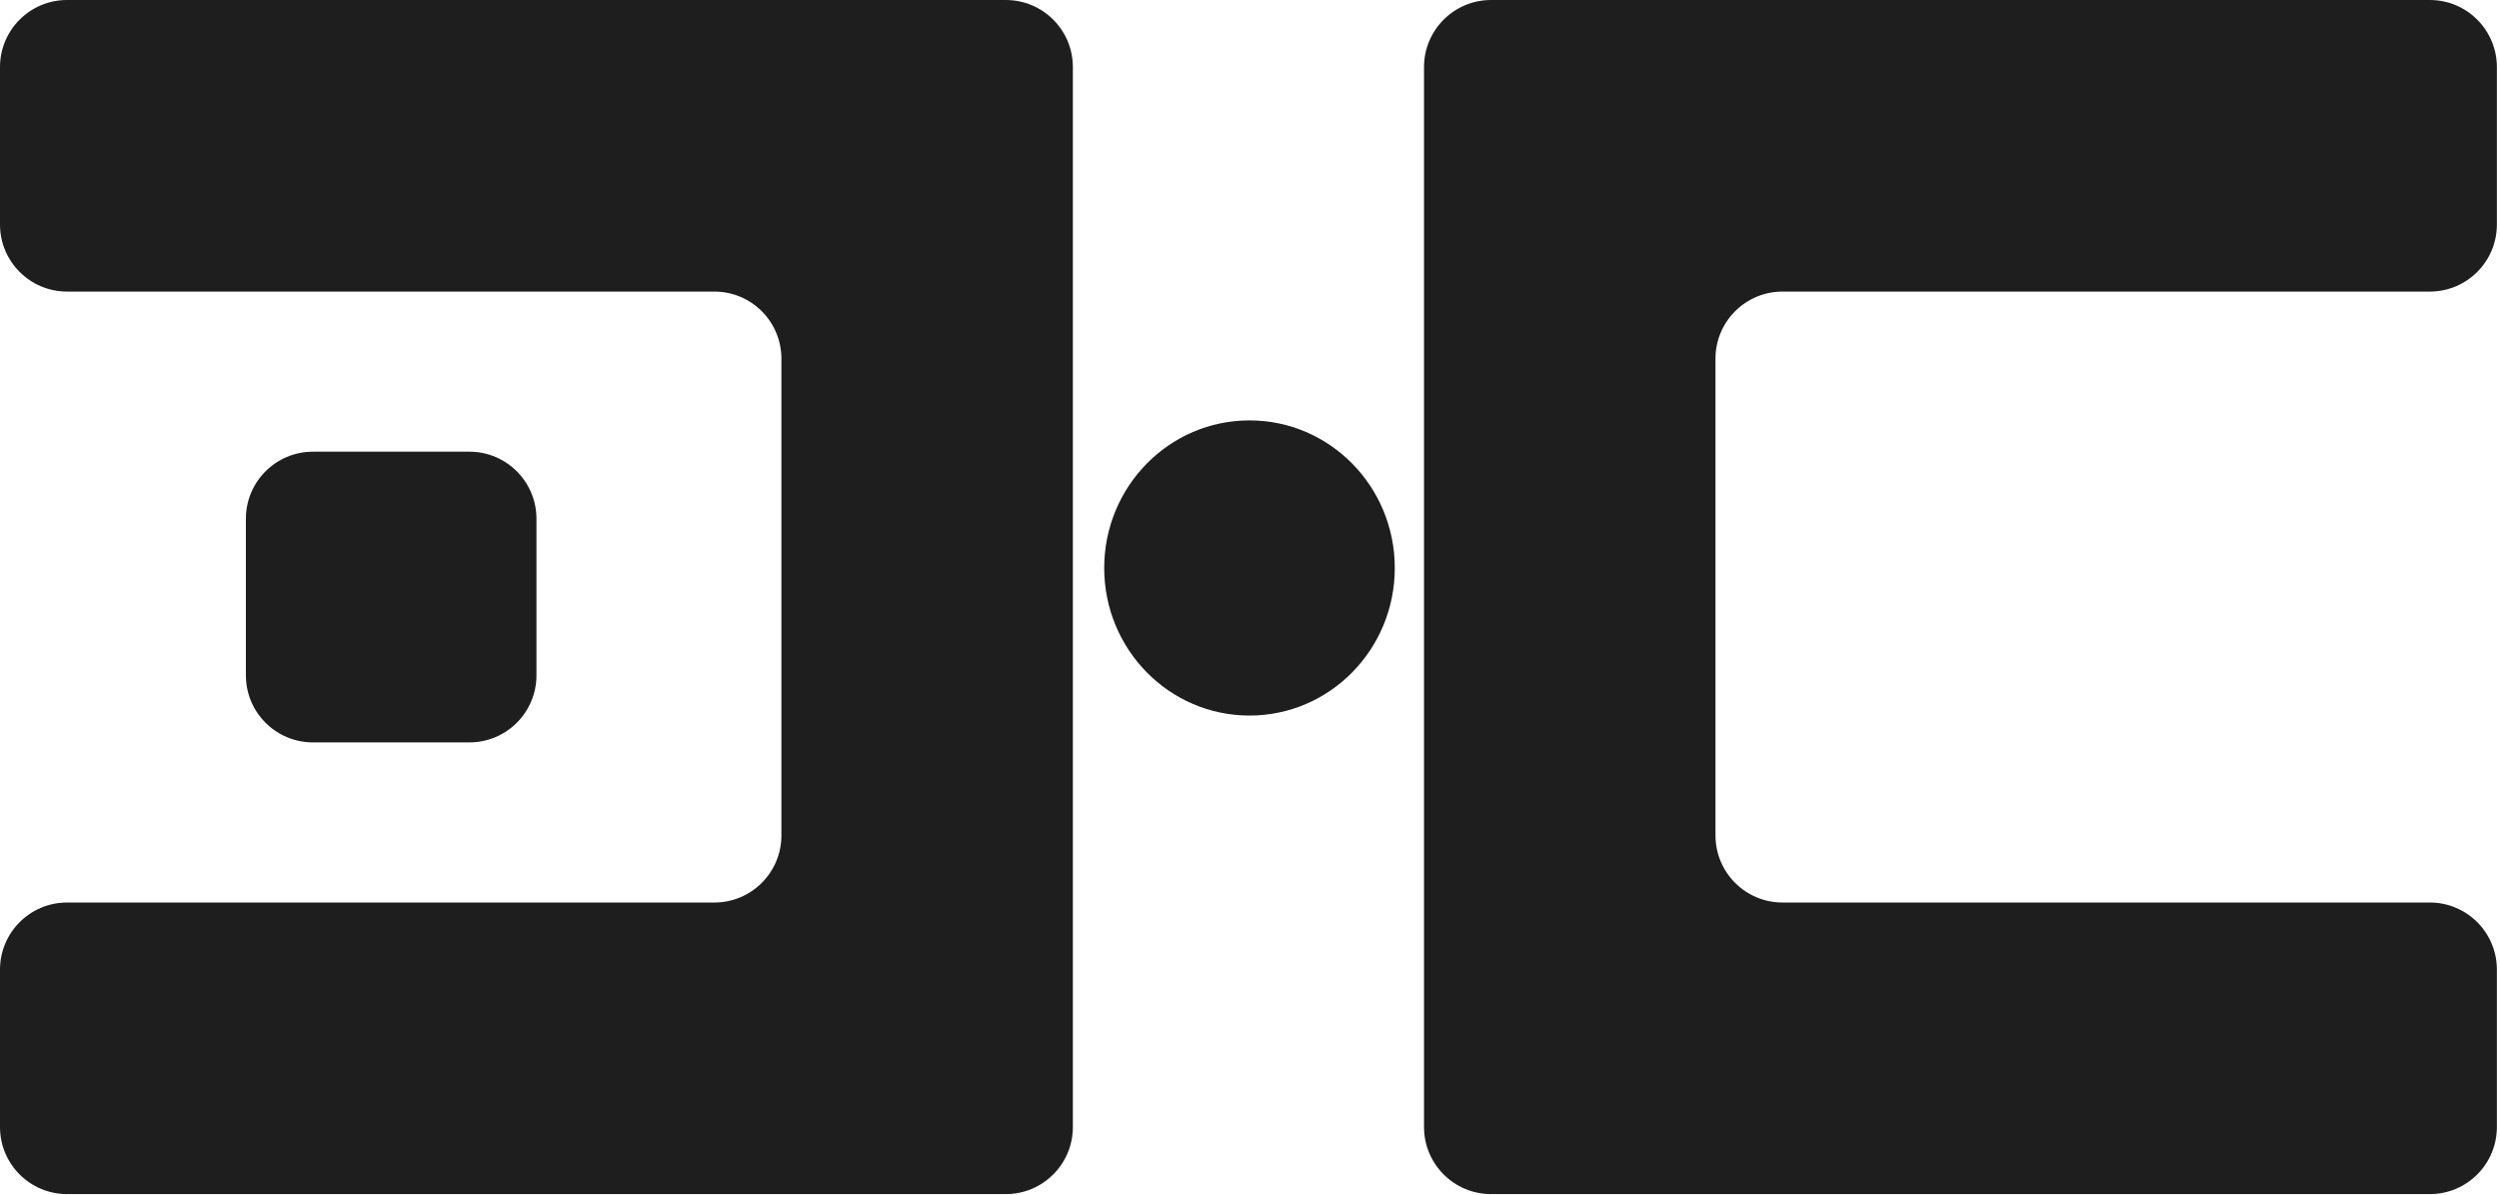
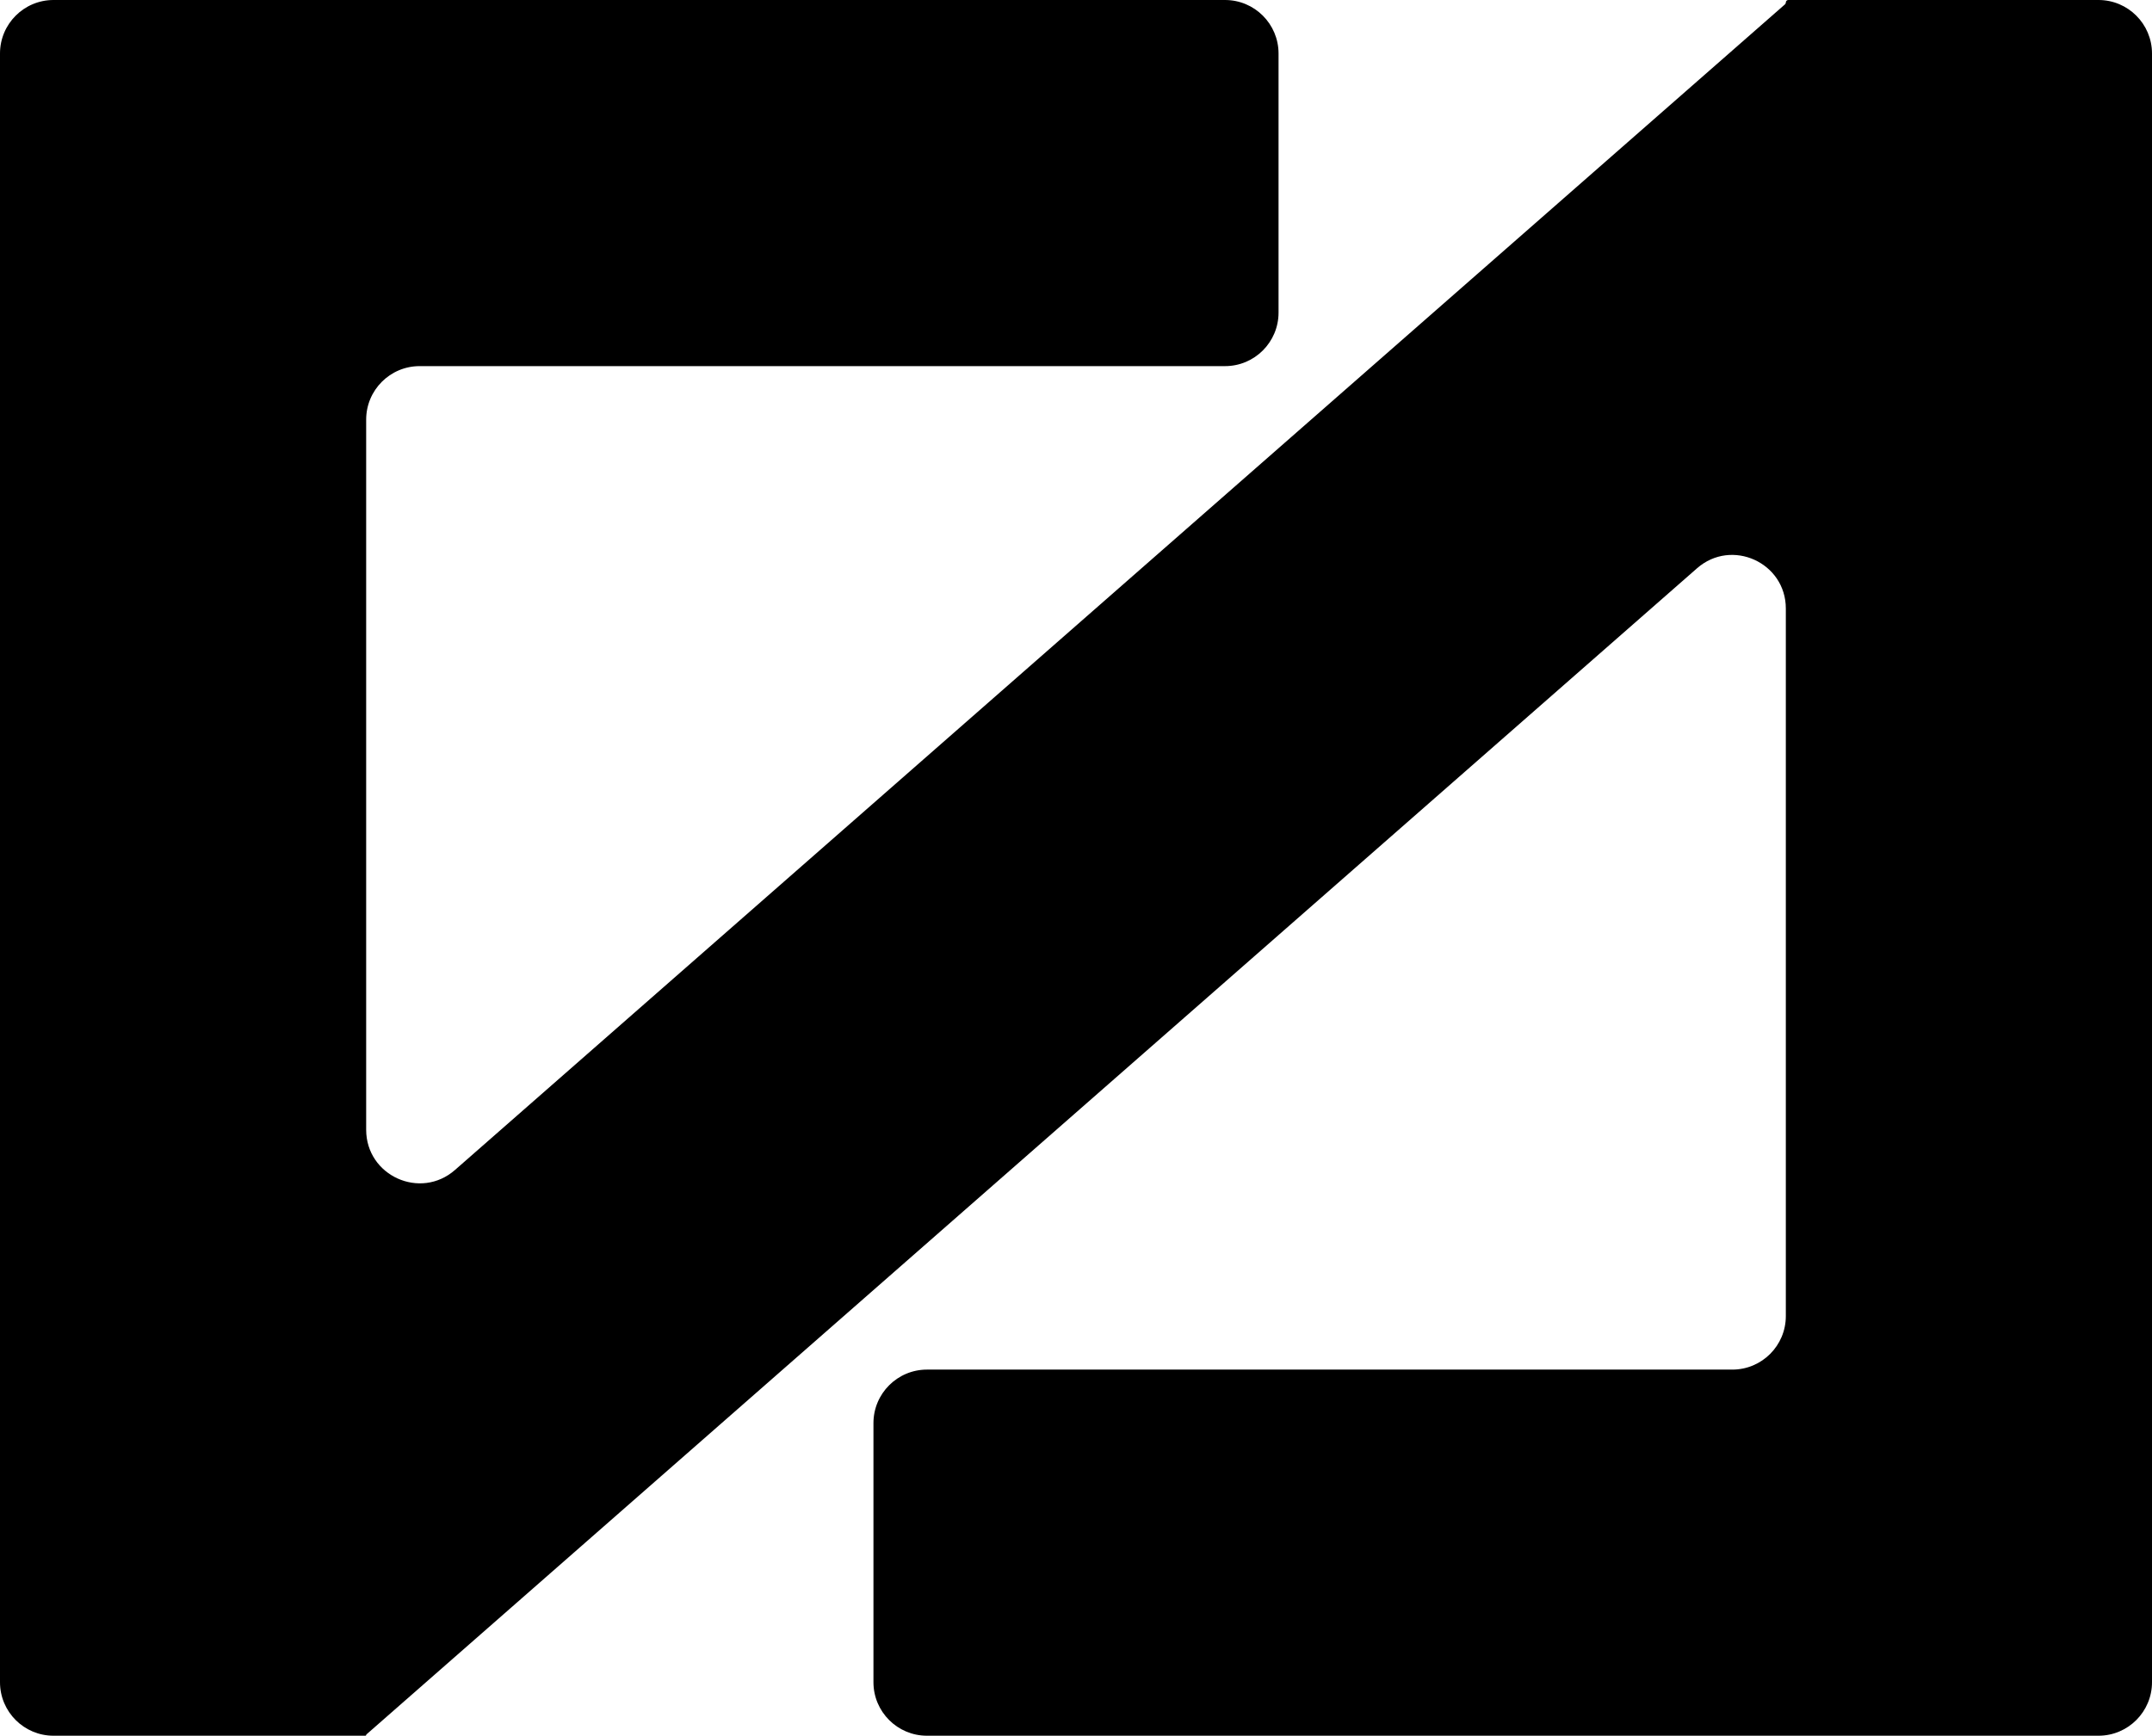
- <svg xmlns="http://www.w3.org/2000/svg" width="559" height="267" viewBox="0 0 559 267" fill="none">
-   <path d="M224.989 0C233.274 0 239.989 6.716 239.989 15V252C239.989 260.284 233.274 267 224.989 267H15C6.716 267 0 260.284 0 252V216.803C0 208.518 6.716 201.803 15 201.803H159.792C168.076 201.803 174.792 195.087 174.792 186.803V80.197C174.792 71.913 168.076 65.197 159.792 65.197H15C6.716 65.197 0 58.481 0 50.197V15C0 6.716 6.716 0 15 0H224.989Z" fill="#1E1E1E" />
-   <path d="M333.537 0C325.253 0 318.537 6.716 318.537 15V252C318.537 260.284 325.253 267 333.537 267H543.526C551.811 267 558.526 260.284 558.526 252V216.803C558.526 208.518 551.811 201.803 543.526 201.803H398.735C390.451 201.803 383.735 195.087 383.735 186.803V80.197C383.735 71.913 390.451 65.197 398.735 65.197H543.526C551.811 65.197 558.526 58.481 558.526 50.197V15C558.526 6.716 551.811 0 543.526 0H333.537Z" fill="#1E1E1E" />
-   <ellipse cx="279.5" cy="127" rx="32.5" ry="33" fill="#1E1E1E" />
-   <rect x="55" y="101" width="65" height="65" rx="15" fill="#1E1E1E" />
+ <svg xmlns="http://www.w3.org/2000/svg" width="1769" height="1427" viewBox="0 0 1769 1427" fill="none">
+   <path d="M1051 257C1051 281.301 1031.3 301 1007 301H345C320.699 301 301 320.699 301 345V928.792C301 966.613 345.561 986.811 374.003 961.881L1467.31 3.563C1467.75 3.176 1468 2.619 1468 2.033C1468 0.91 1468.91 0 1470.03 0H1725C1749.3 0 1769 19.7 1769 44V1383C1769 1407.3 1749.3 1427 1725 1427H762C737.699 1427 718 1407.3 718 1383V1170C718 1145.7 737.699 1126 762 1126H1424C1448.3 1126 1468 1106.3 1468 1082V500.296C1468 462.475 1423.44 442.278 1395 467.208L301.203 1425.95C301.074 1426.07 301 1426.23 301 1426.4C301 1426.73 300.733 1427 300.403 1427H44C19.7 1427 0 1407.3 0 1383V44C0 19.699 19.7 0 44 0H1007C1031.3 0 1051 19.7 1051 44V257Z" fill="black" />
</svg>
